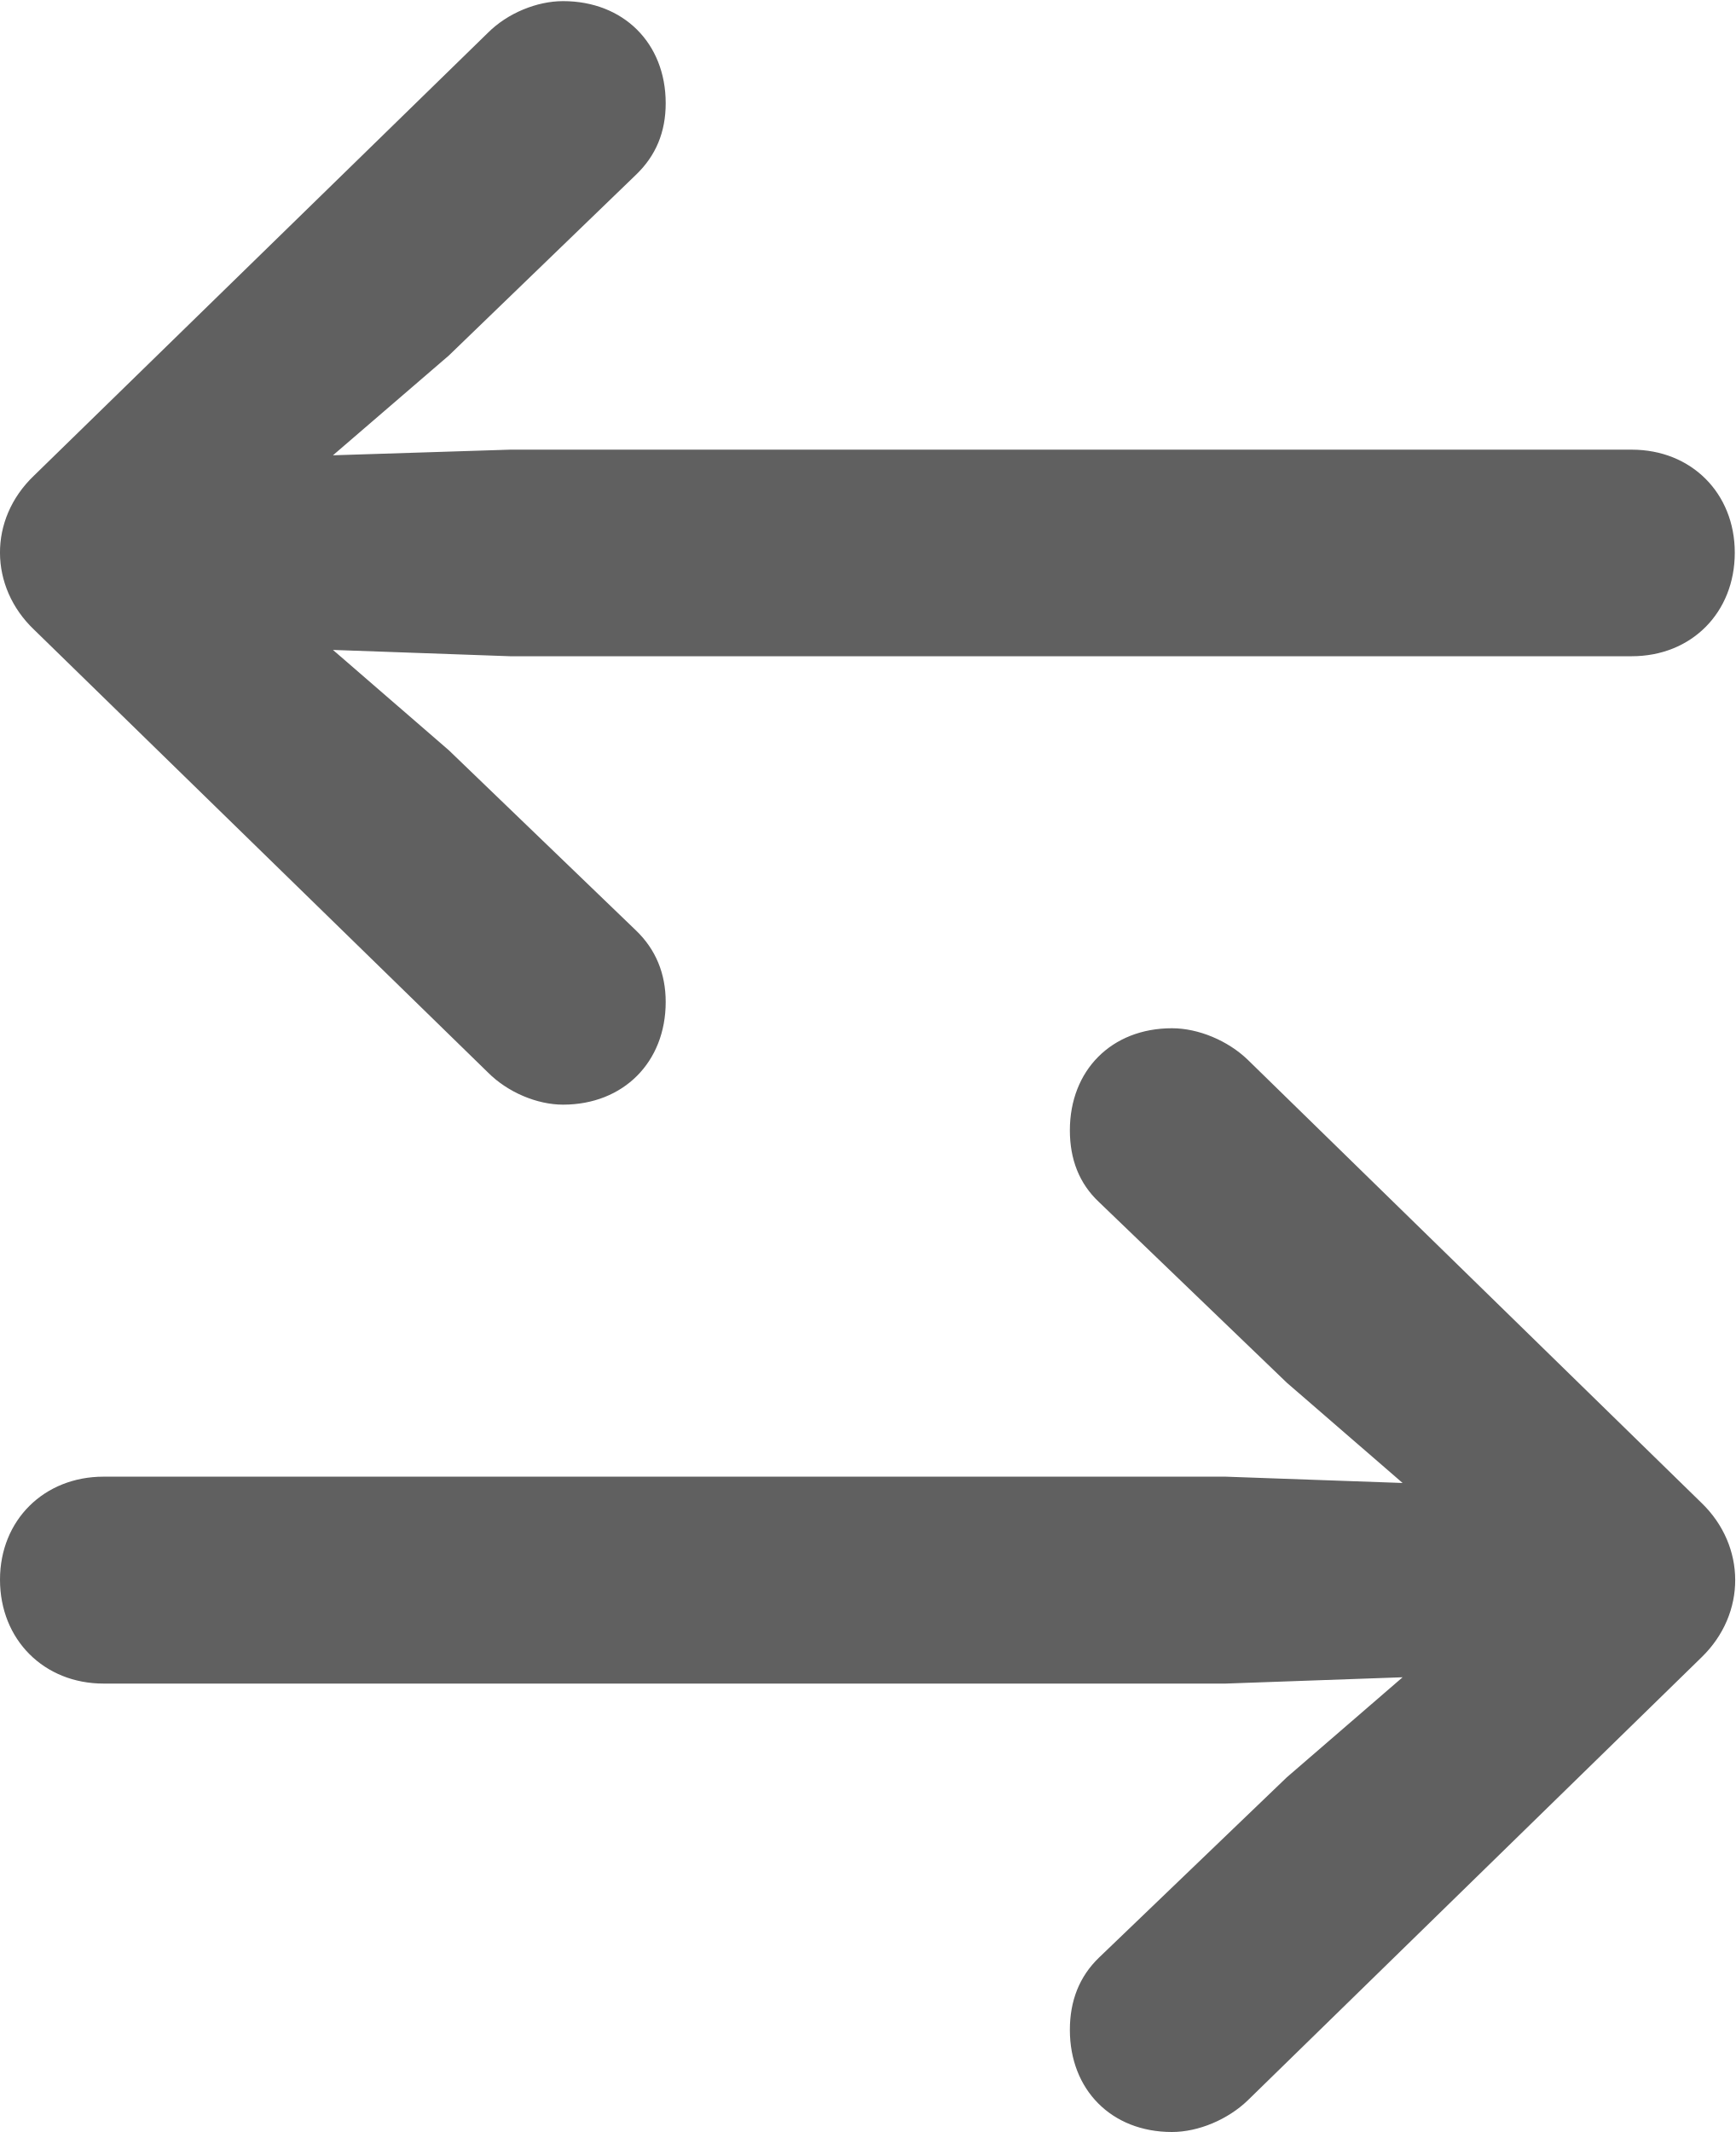
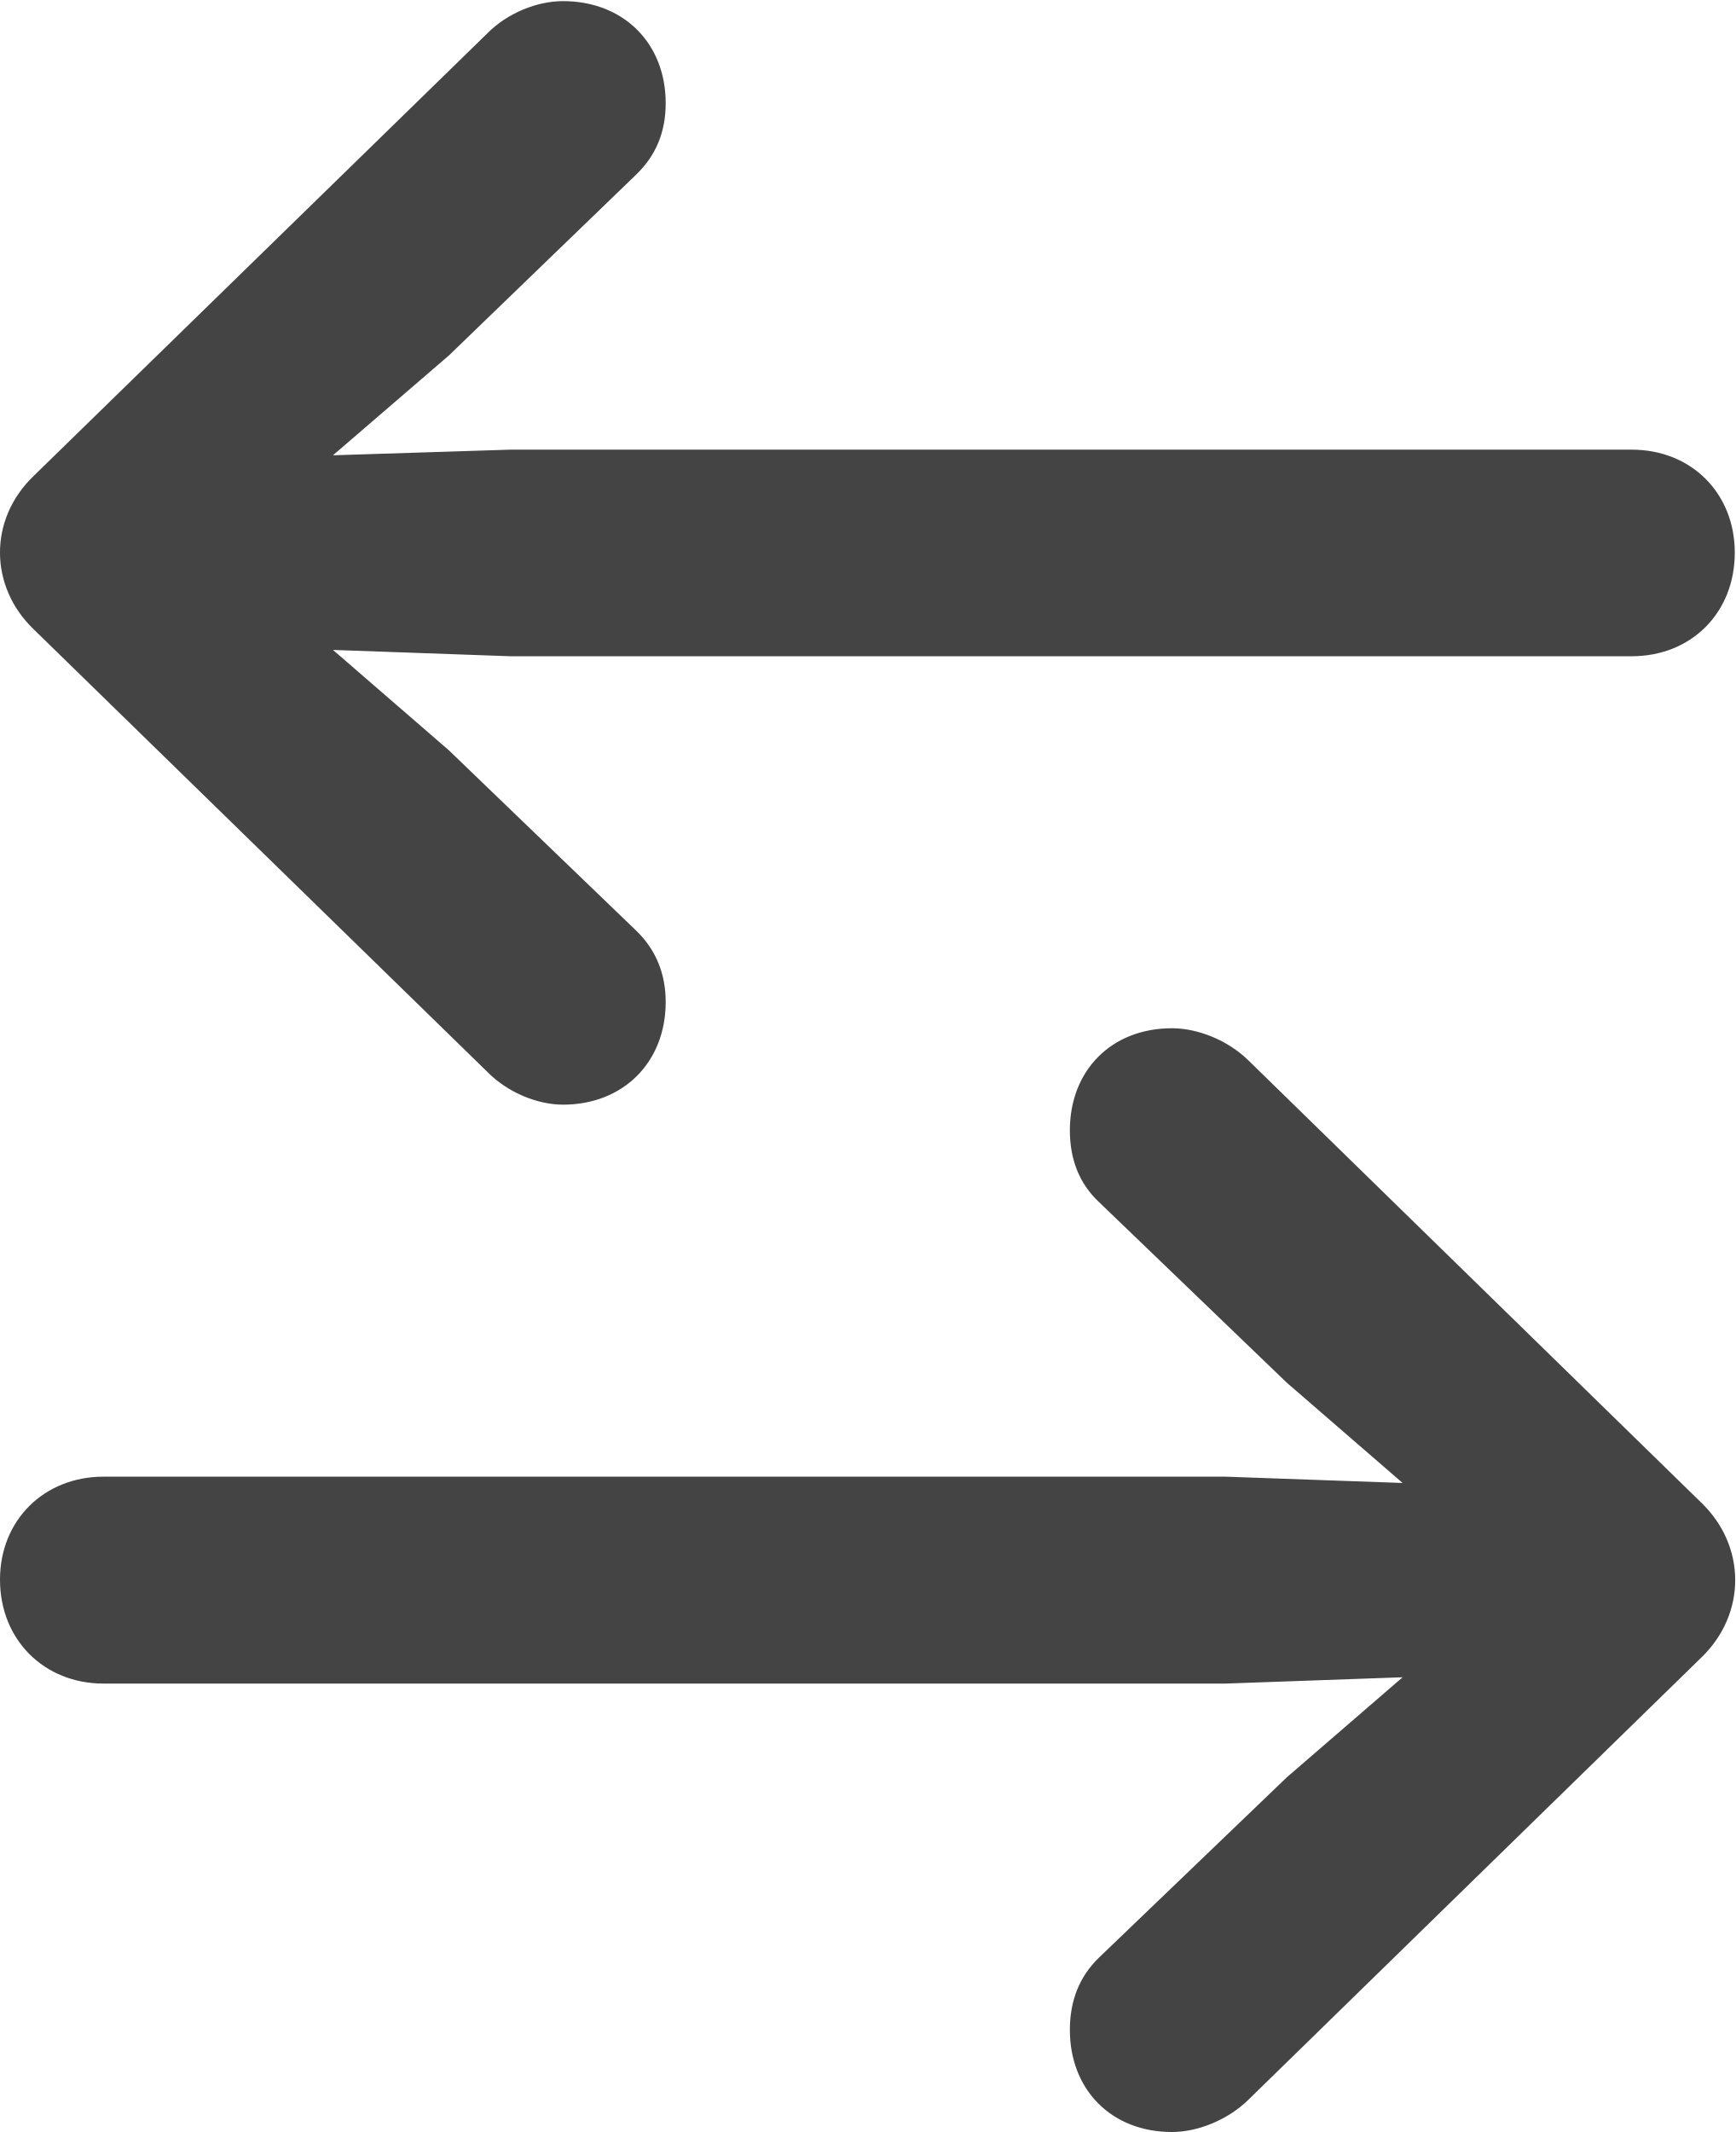
<svg xmlns="http://www.w3.org/2000/svg" version="1.1" width="15.4" height="18.918">
  <g>
    <rect height="18.918" opacity="0" width="15.4" x="0" y="0" />
-     <path d="M0.301 4.221C-0.106 4.61-0.095 5.208 0.301 5.586L4.33 9.516C4.505 9.692 4.766 9.802 4.997 9.802C5.533 9.802 5.908 9.424 5.908 8.891C5.908 8.641 5.821 8.425 5.643 8.255L3.983 6.657L2.955 5.767L4.526 5.823L14.482 5.823C15.01 5.823 15.396 5.437 15.396 4.904C15.396 4.376 15.01 3.99 14.482 3.99L4.526 3.99L2.955 4.04L3.983 3.155L5.643 1.552C5.821 1.382 5.908 1.172 5.908 0.916C5.908 0.383 5.533 0.01 4.997 0.01C4.766 0.01 4.505 0.116 4.33 0.291ZM15.102 14.705C15.502 14.316 15.496 13.718 15.102 13.337L11.074 9.404C10.898 9.234 10.636 9.124 10.401 9.124C9.863 9.124 9.495 9.499 9.495 10.03C9.495 10.285 9.577 10.501 9.753 10.666L11.42 12.269L12.448 13.159L10.877 13.103L0.919 13.103C0.391 13.103 1.32423e-05 13.489 1.32423e-05 14.017C1.32423e-05 14.55 0.391 14.939 0.919 14.939L10.877 14.939L12.448 14.883L11.42 15.771L9.753 17.371C9.577 17.541 9.495 17.757 9.495 18.012C9.495 18.542 9.863 18.918 10.401 18.918C10.636 18.918 10.898 18.807 11.074 18.637Z" fill="#444444" fill-opacity="0.85" />
+     <path d="M0.301 4.221C-0.106 4.61-0.095 5.208 0.301 5.586L4.33 9.516C4.505 9.692 4.766 9.802 4.997 9.802C5.533 9.802 5.908 9.424 5.908 8.891C5.908 8.641 5.821 8.425 5.643 8.255L3.983 6.657L2.955 5.767L4.526 5.823L14.482 5.823C15.01 5.823 15.396 5.437 15.396 4.904C15.396 4.376 15.01 3.99 14.482 3.99L4.526 3.99L2.955 4.04L3.983 3.155L5.643 1.552C5.821 1.382 5.908 1.172 5.908 0.916C5.908 0.383 5.533 0.01 4.997 0.01C4.766 0.01 4.505 0.116 4.33 0.291ZM15.102 14.705C15.502 14.316 15.496 13.718 15.102 13.337L11.074 9.404C10.898 9.234 10.636 9.124 10.401 9.124C9.863 9.124 9.495 9.499 9.495 10.03C9.495 10.285 9.577 10.501 9.753 10.666L11.42 12.269L12.448 13.159L10.877 13.103L0.919 13.103C0.391 13.103 1.32423e-05 13.489 1.32423e-05 14.017C1.32423e-05 14.55 0.391 14.939 0.919 14.939L10.877 14.939L12.448 14.883L11.42 15.771L9.753 17.371C9.577 17.541 9.495 17.757 9.495 18.012C9.495 18.542 9.863 18.918 10.401 18.918C10.636 18.918 10.898 18.807 11.074 18.637Z" fill="#444444" />
  </g>
</svg>
